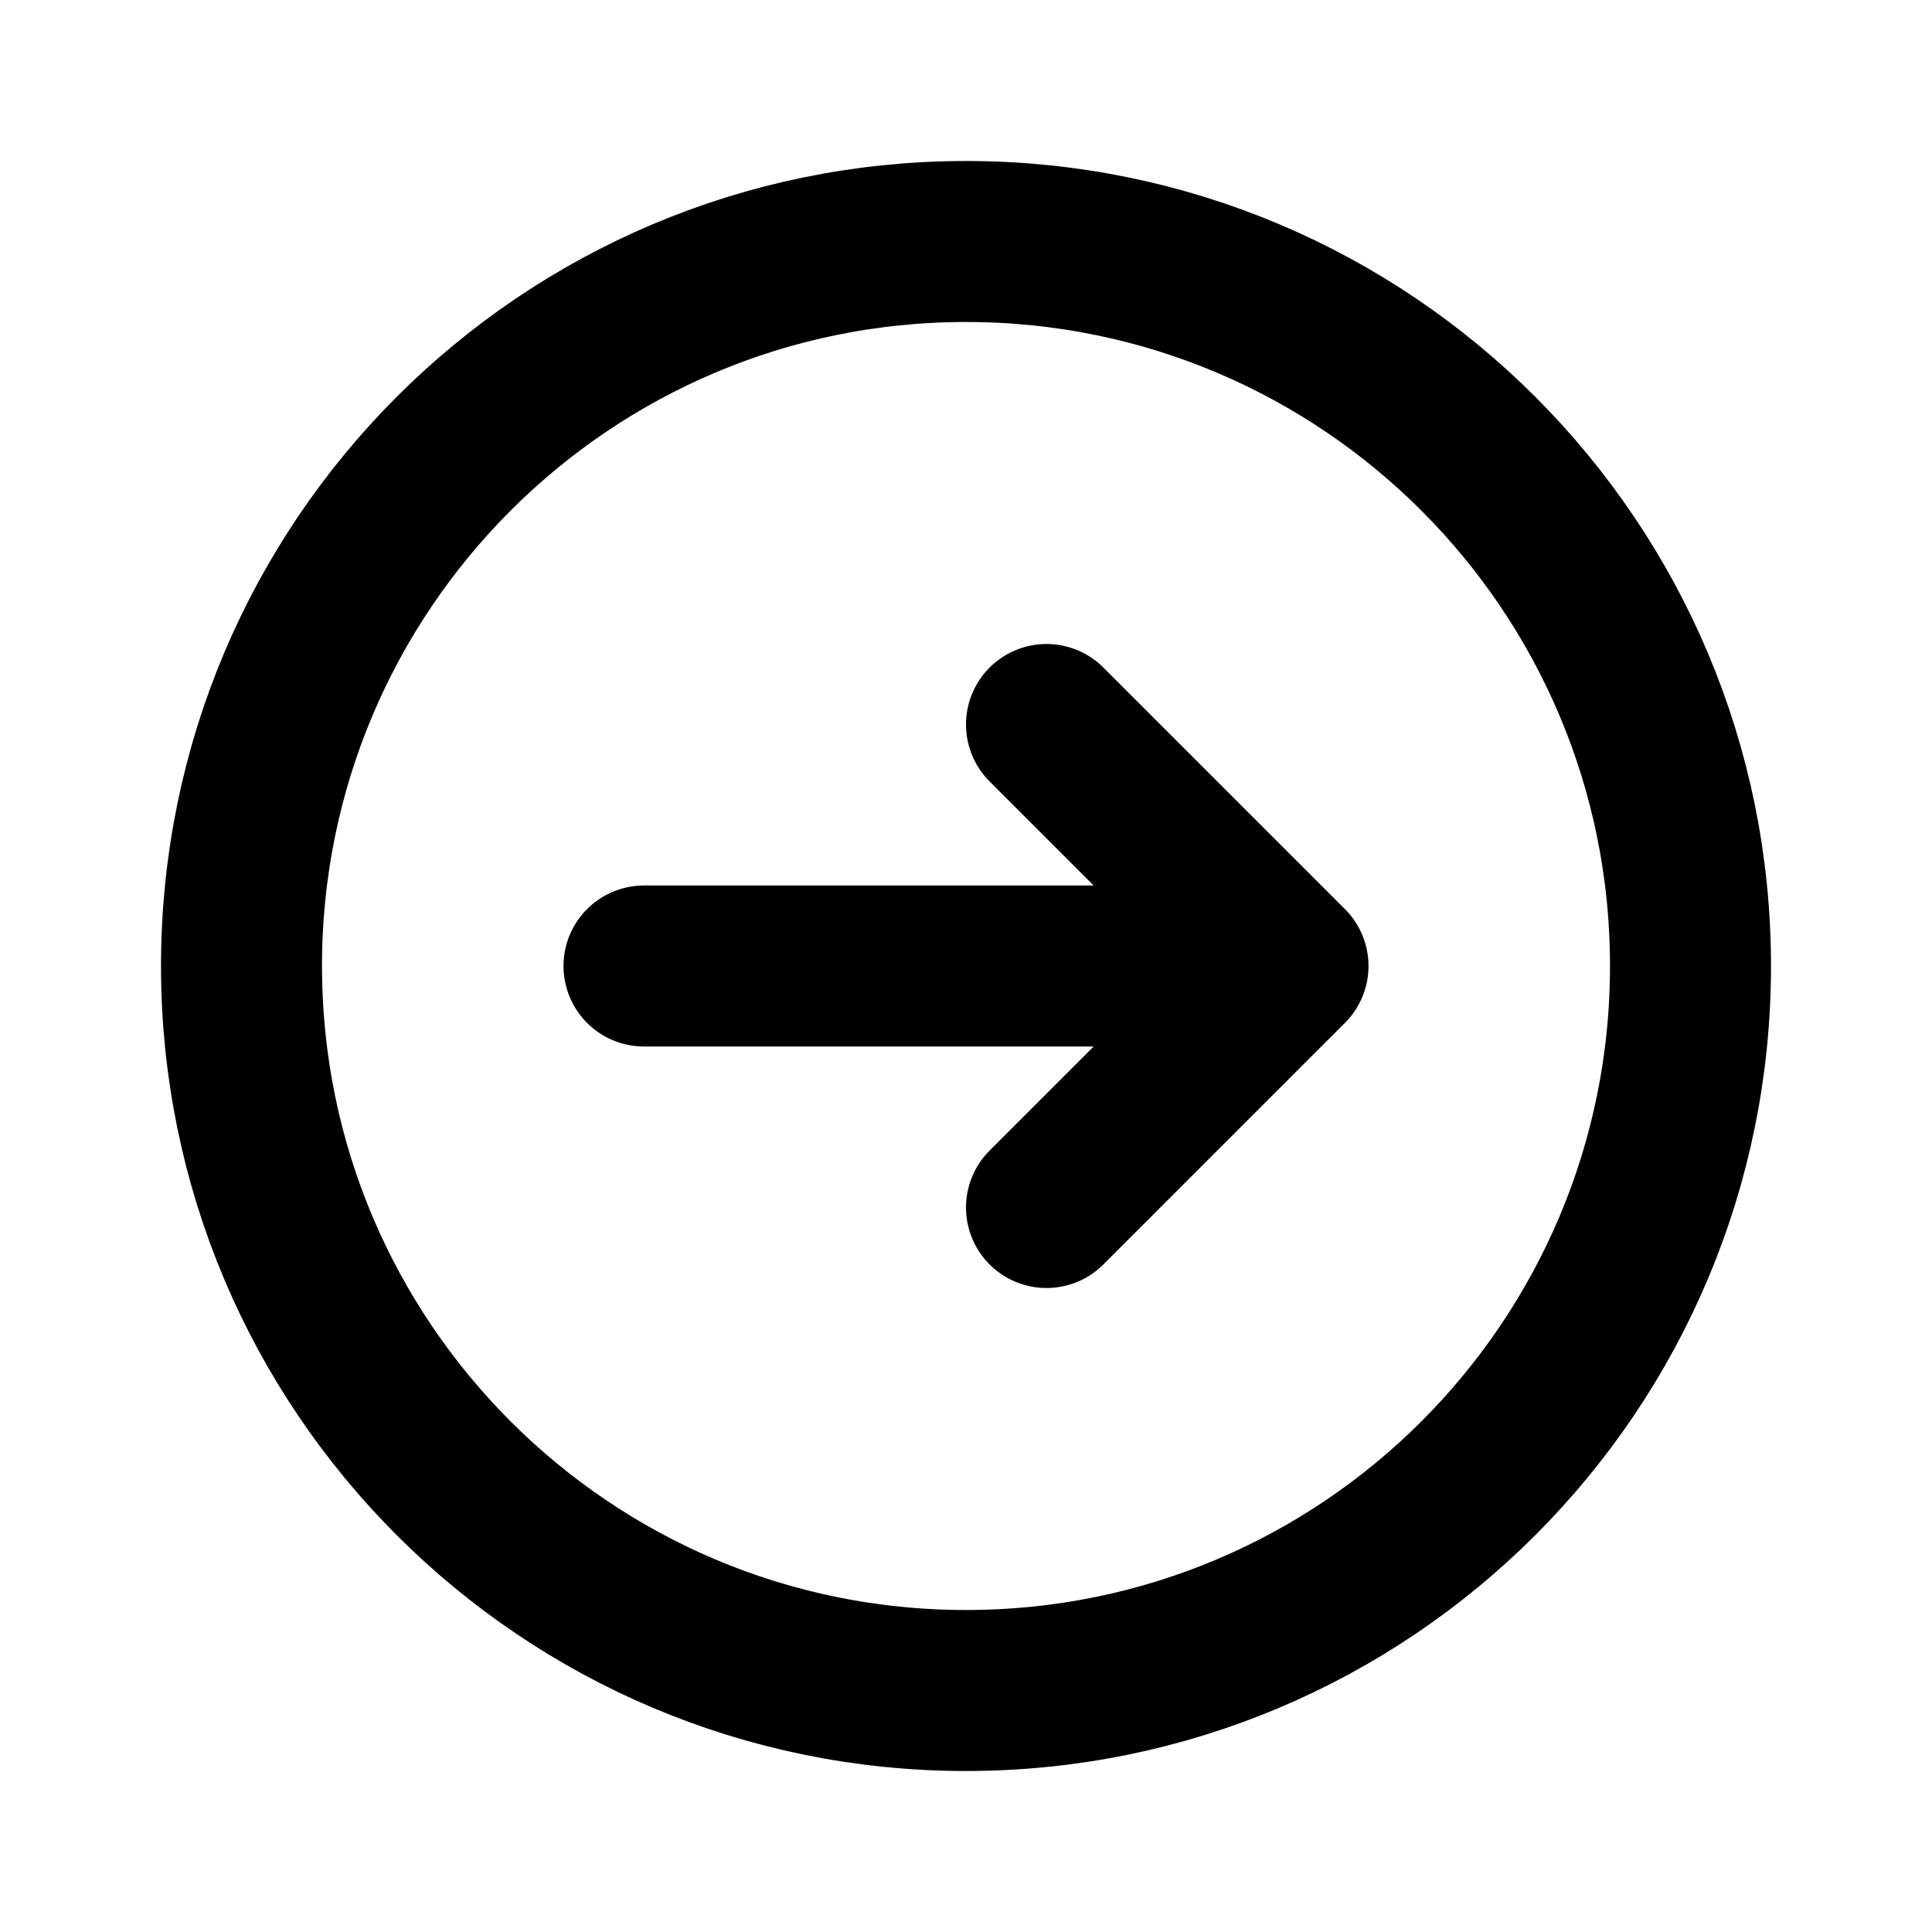
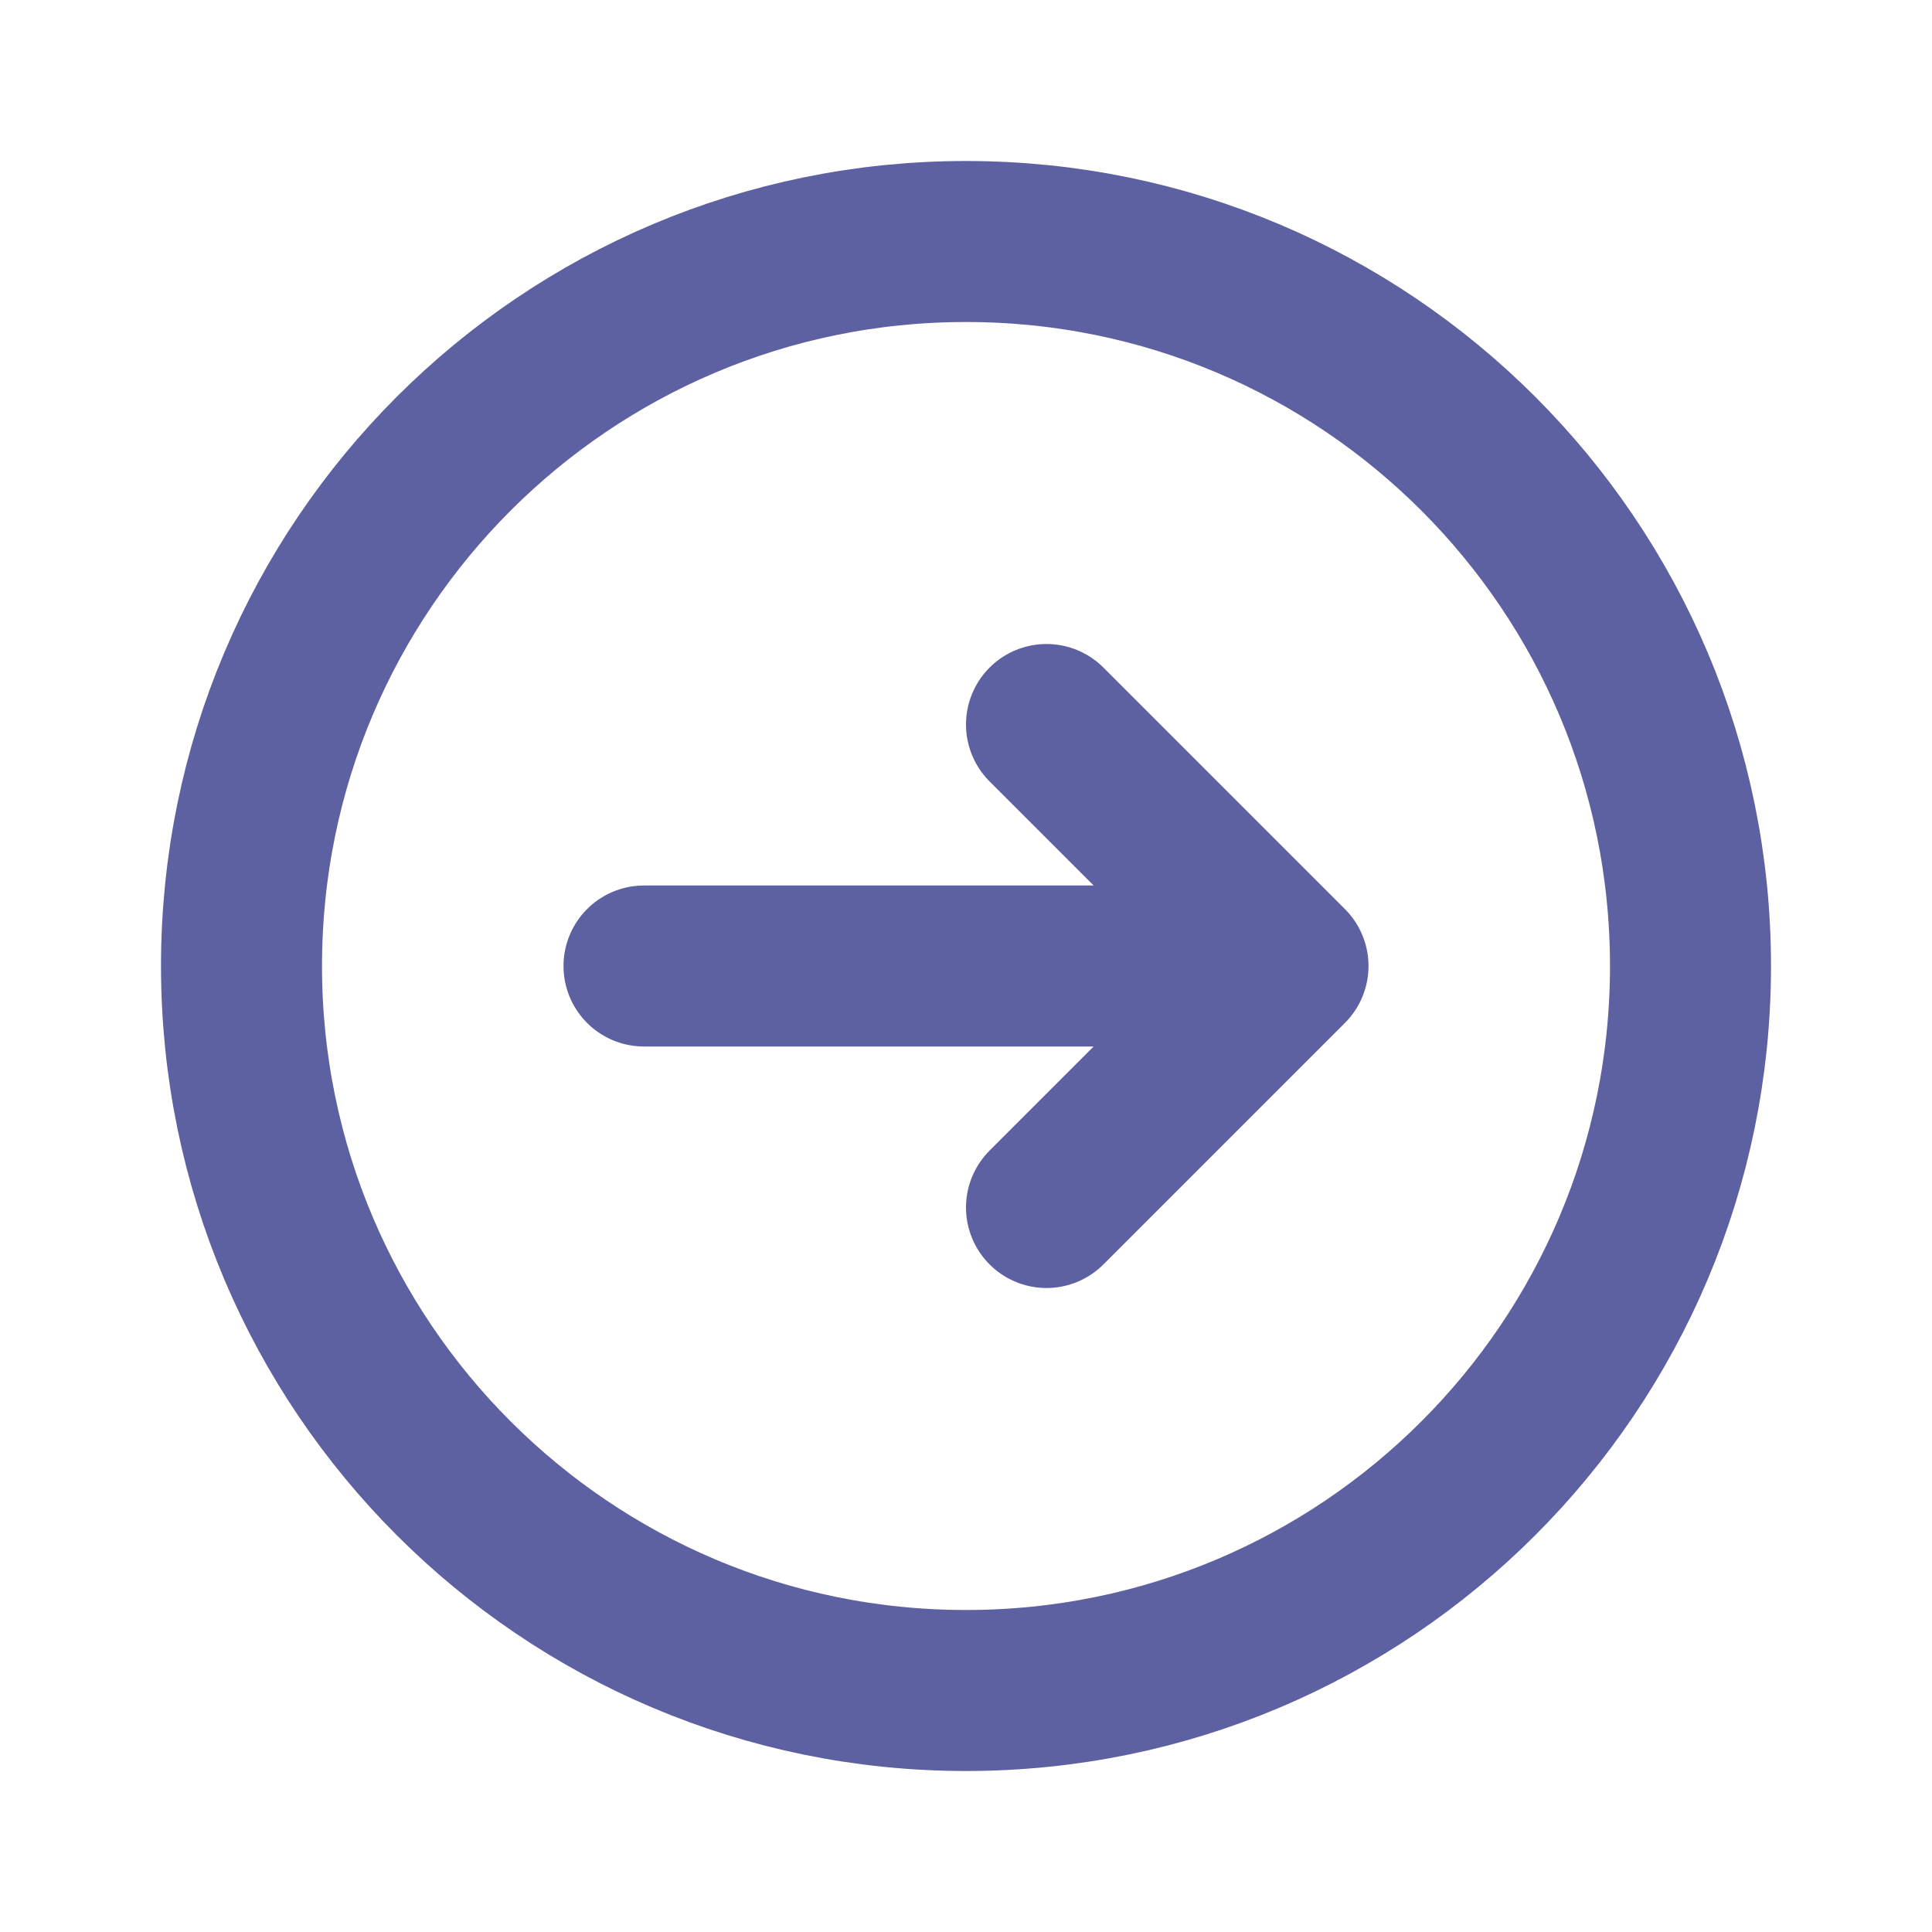
<svg xmlns="http://www.w3.org/2000/svg" width="800px" height="800px" viewBox="0 0 24 24" fill="none">
-   <path d="M13 15L16 12M16 12L13 9M16 12H8M21 12C21 16.971 16.971 21 12 21C7.029 21 3 16.971 3 12C3 7.029 7.029 3 12 3C16.971 3 21 7.029 21 12Z" stroke="#000000" stroke-width="2" stroke-linecap="round" stroke-linejoin="round" />
+   <path stroke="#5d60a1" stroke-width="2" stroke-linecap="round" stroke-linejoin="round" d="M13 15L16 12M16 12L13 9M16 12H8M21 12C21 16.971 16.971 21 12 21C7.029 21 3 16.971 3 12C3 7.029 7.029 3 12 3C16.971 3 21 7.029 21 12Z" />
</svg>
